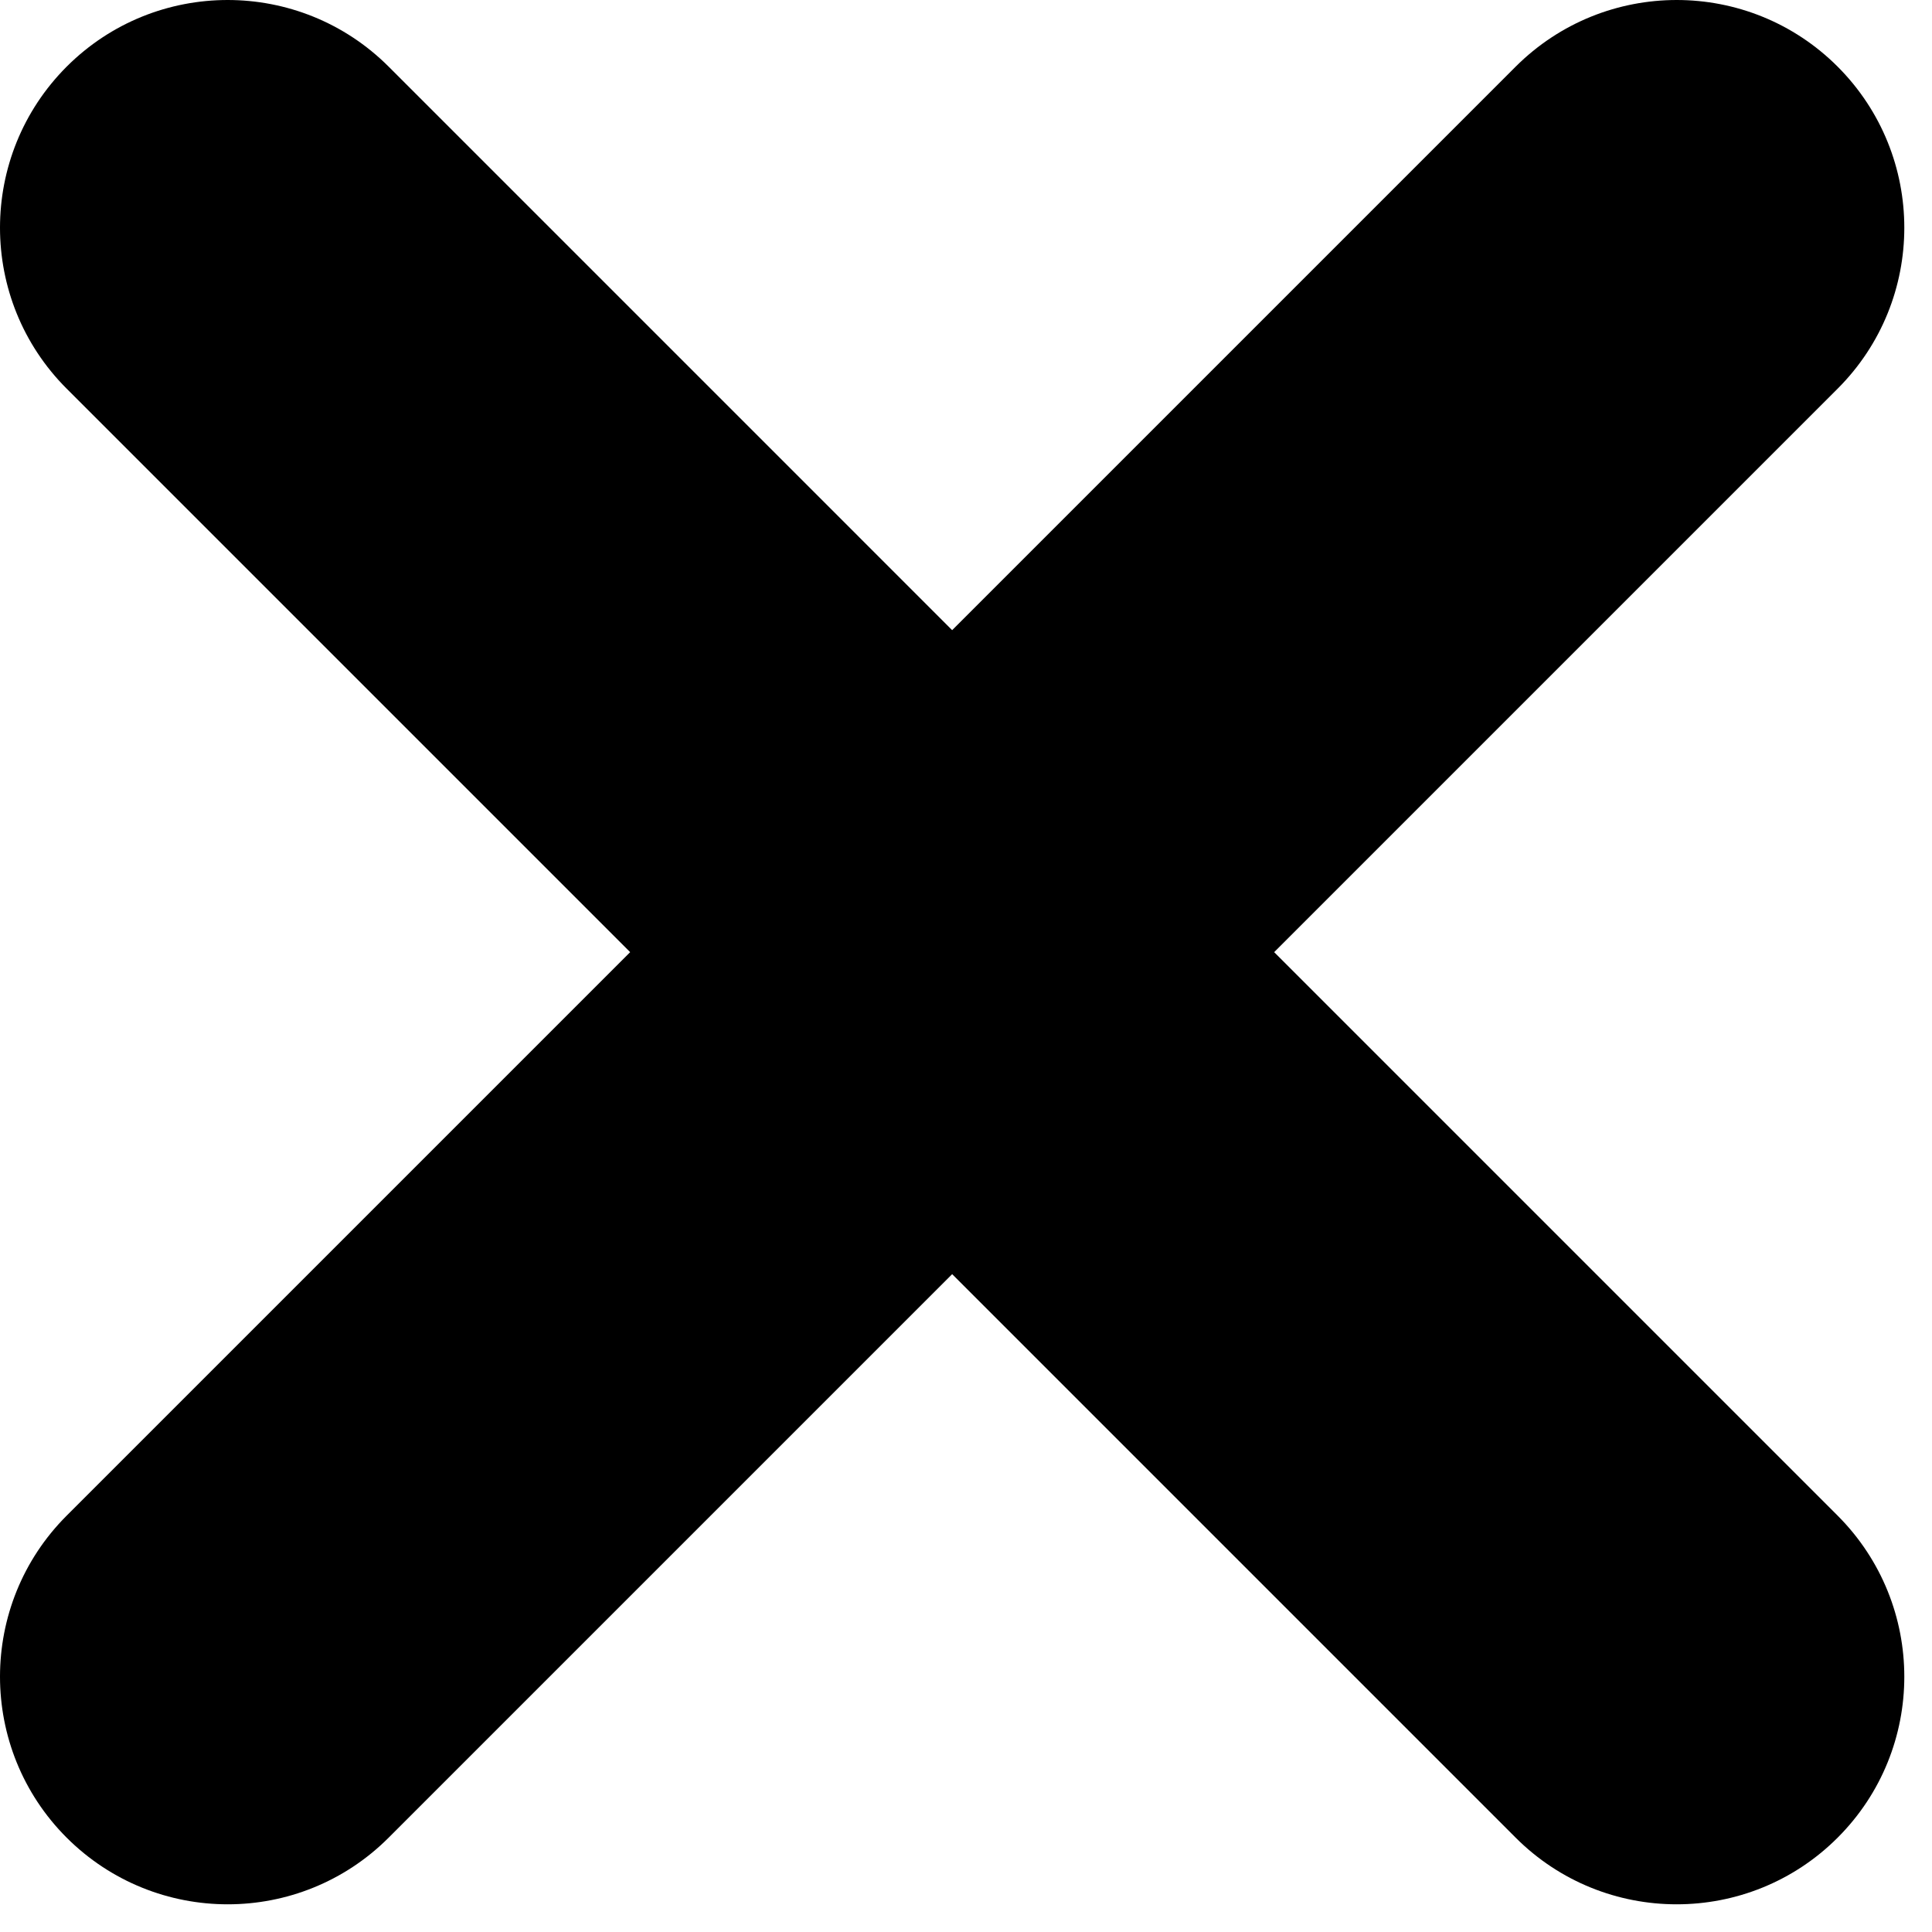
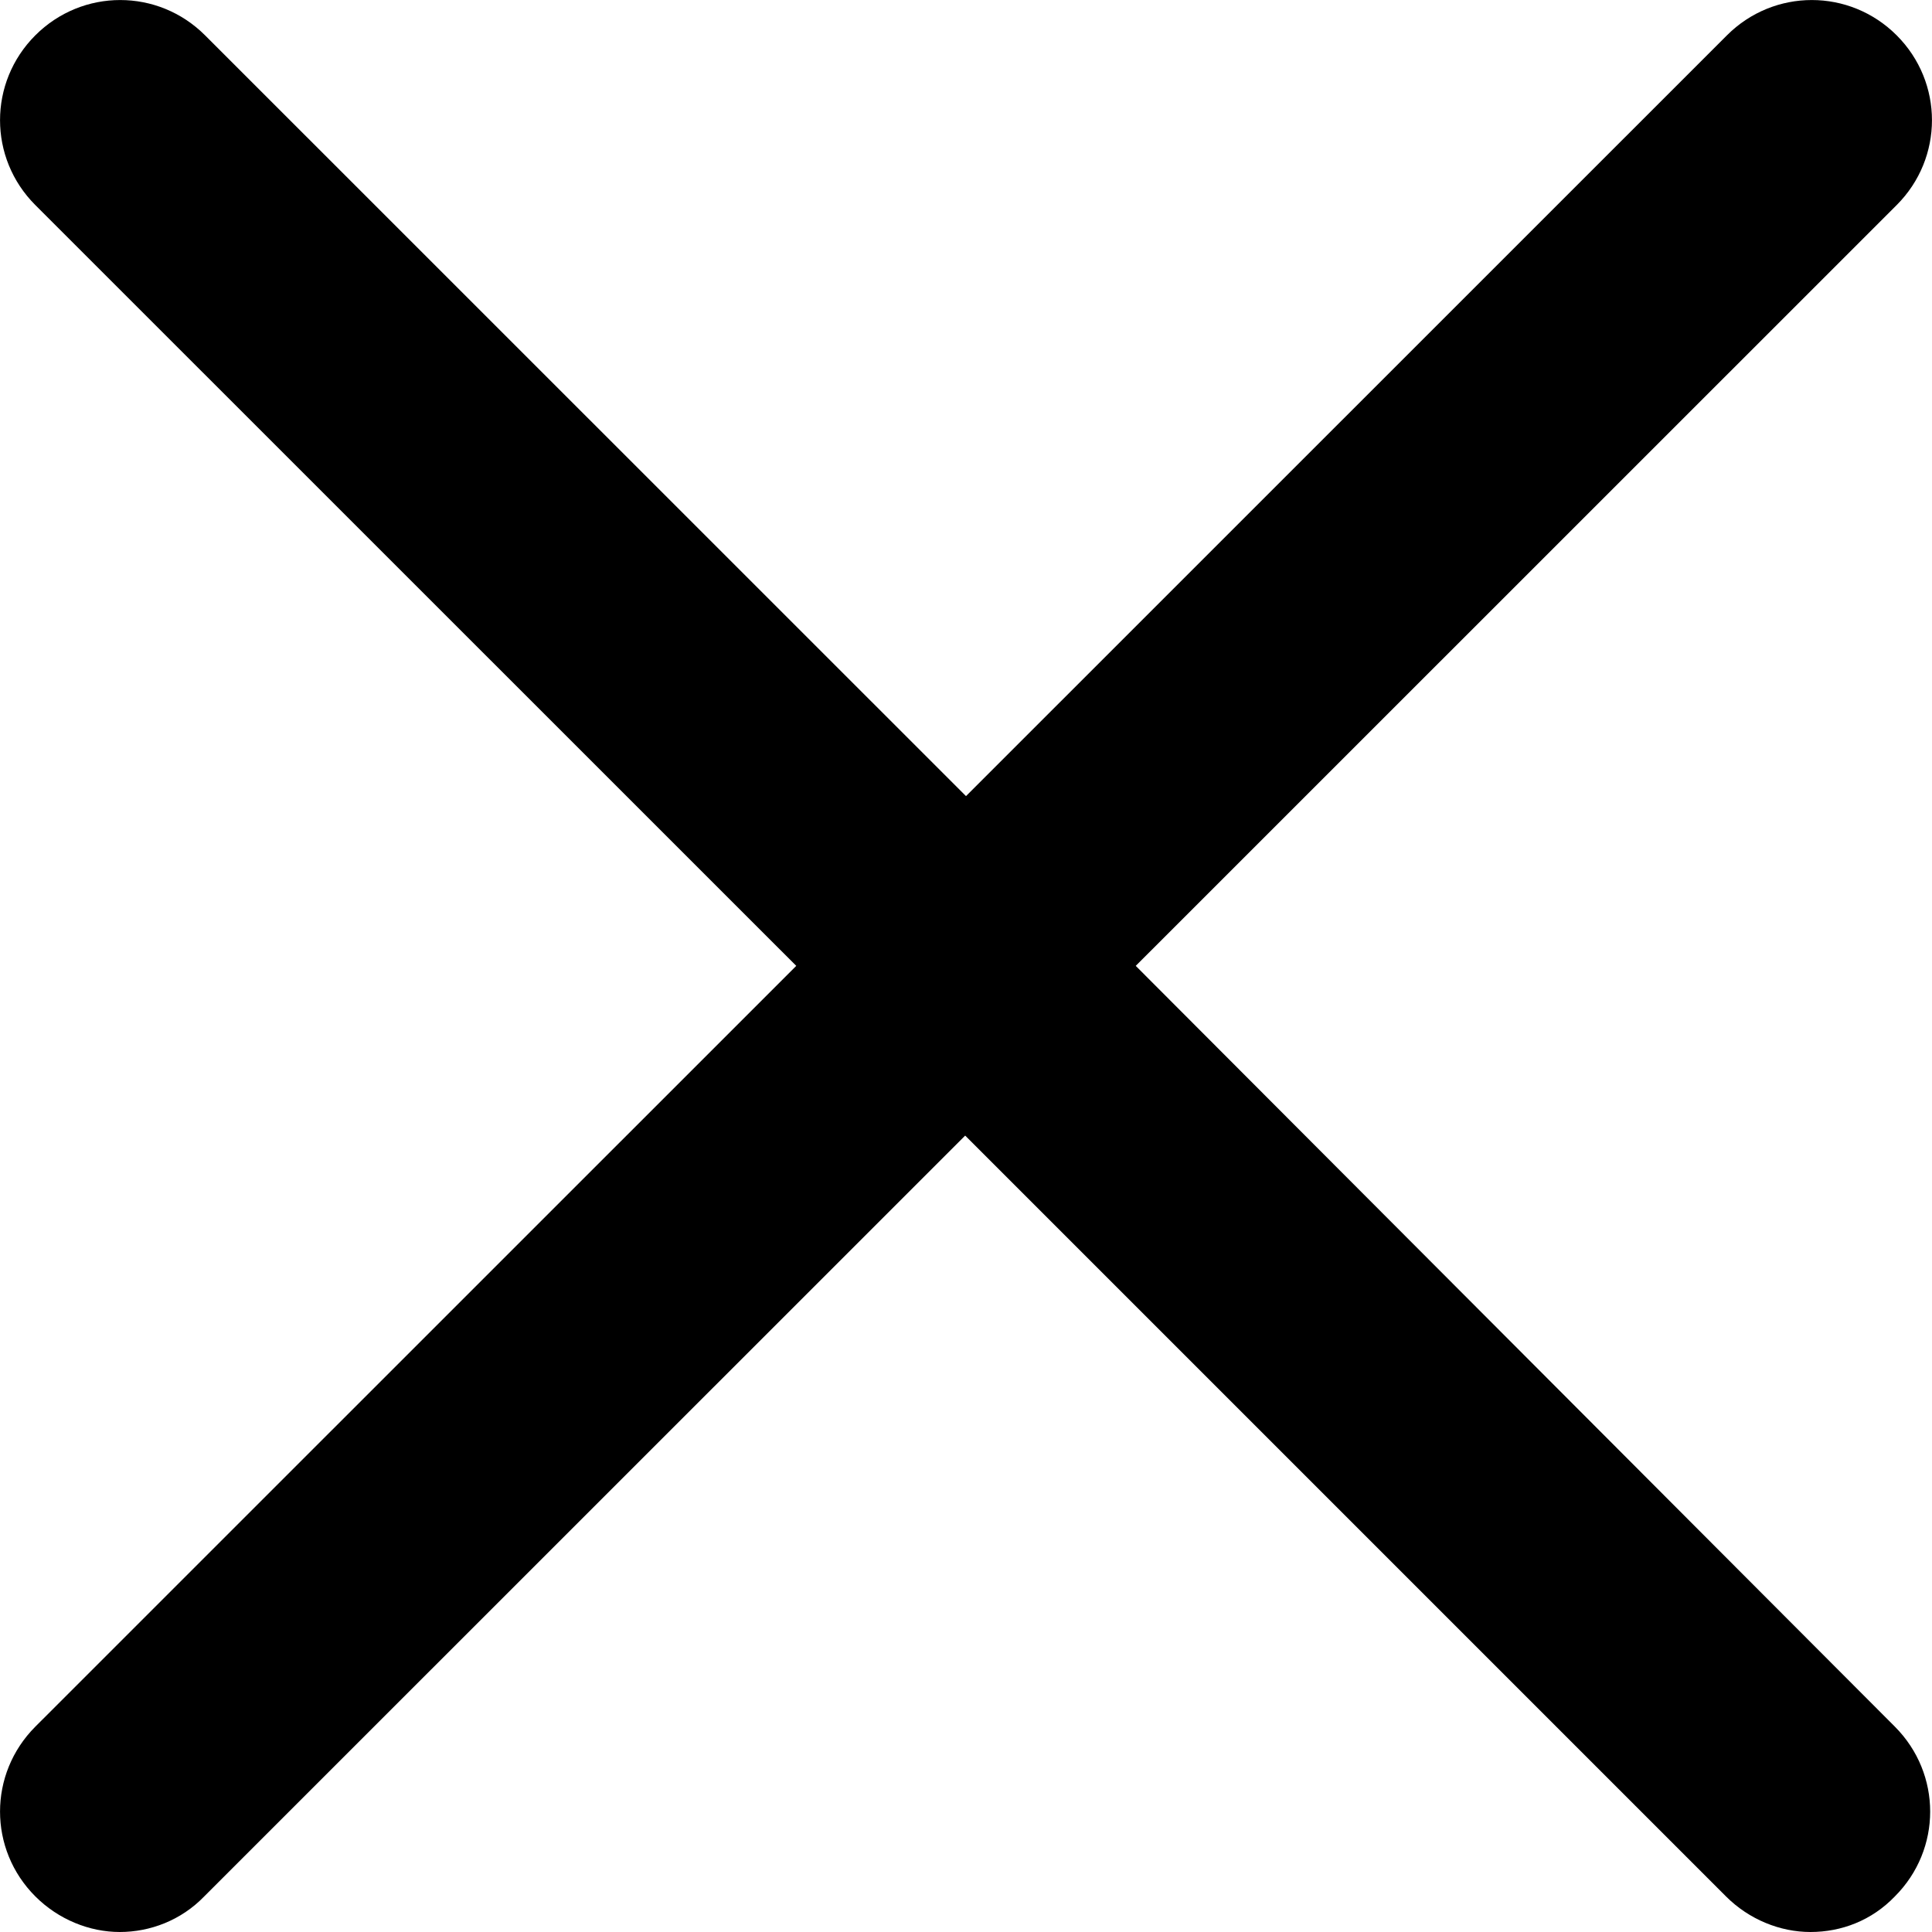
- <svg xmlns="http://www.w3.org/2000/svg" width="12" height="12" viewBox="0 0 12 12">
-   <path d="M11.414 2.414C11.966 1.862 11.966 0.967 11.414 0.414C10.862 -0.138 9.967 -0.138 9.414 0.414L5.914 3.914L2.414 0.414C1.862 -0.138 0.966 -0.138 0.414 0.414C-0.138 0.967 -0.138 1.862 0.414 2.414L3.914 5.914L0.414 9.414C-0.138 9.966 -0.138 10.862 0.414 11.414C0.967 11.966 1.862 11.966 2.414 11.414L5.914 7.914L9.414 11.414C9.966 11.966 10.862 11.966 11.414 11.414C11.966 10.862 11.966 9.967 11.414 9.414L7.914 5.914L11.414 2.414Z" />
+ <svg xmlns="http://www.w3.org/2000/svg" width="14" height="14" viewBox="0 0 14 14">
+   <path d="M13.744 0.256C13.403 -0.085 12.855 -0.085 12.514 0.256L7 5.769L1.486 0.256C1.145 -0.085 0.597 -0.085 0.256 0.256C-0.085 0.597 -0.085 1.145 0.256 1.486L5.77 6.999L0.256 12.512C-0.085 12.854 -0.085 13.401 0.256 13.742C0.424 13.91 0.649 14 0.868 14C1.087 14 1.312 13.916 1.48 13.742L6.994 8.229L12.507 13.742C12.675 13.91 12.9 14 13.119 14C13.345 14 13.564 13.916 13.731 13.742C14.072 13.401 14.072 12.854 13.731 12.512L8.23 6.999L13.744 1.486C14.085 1.145 14.085 0.597 13.744 0.256Z" />
</svg>
